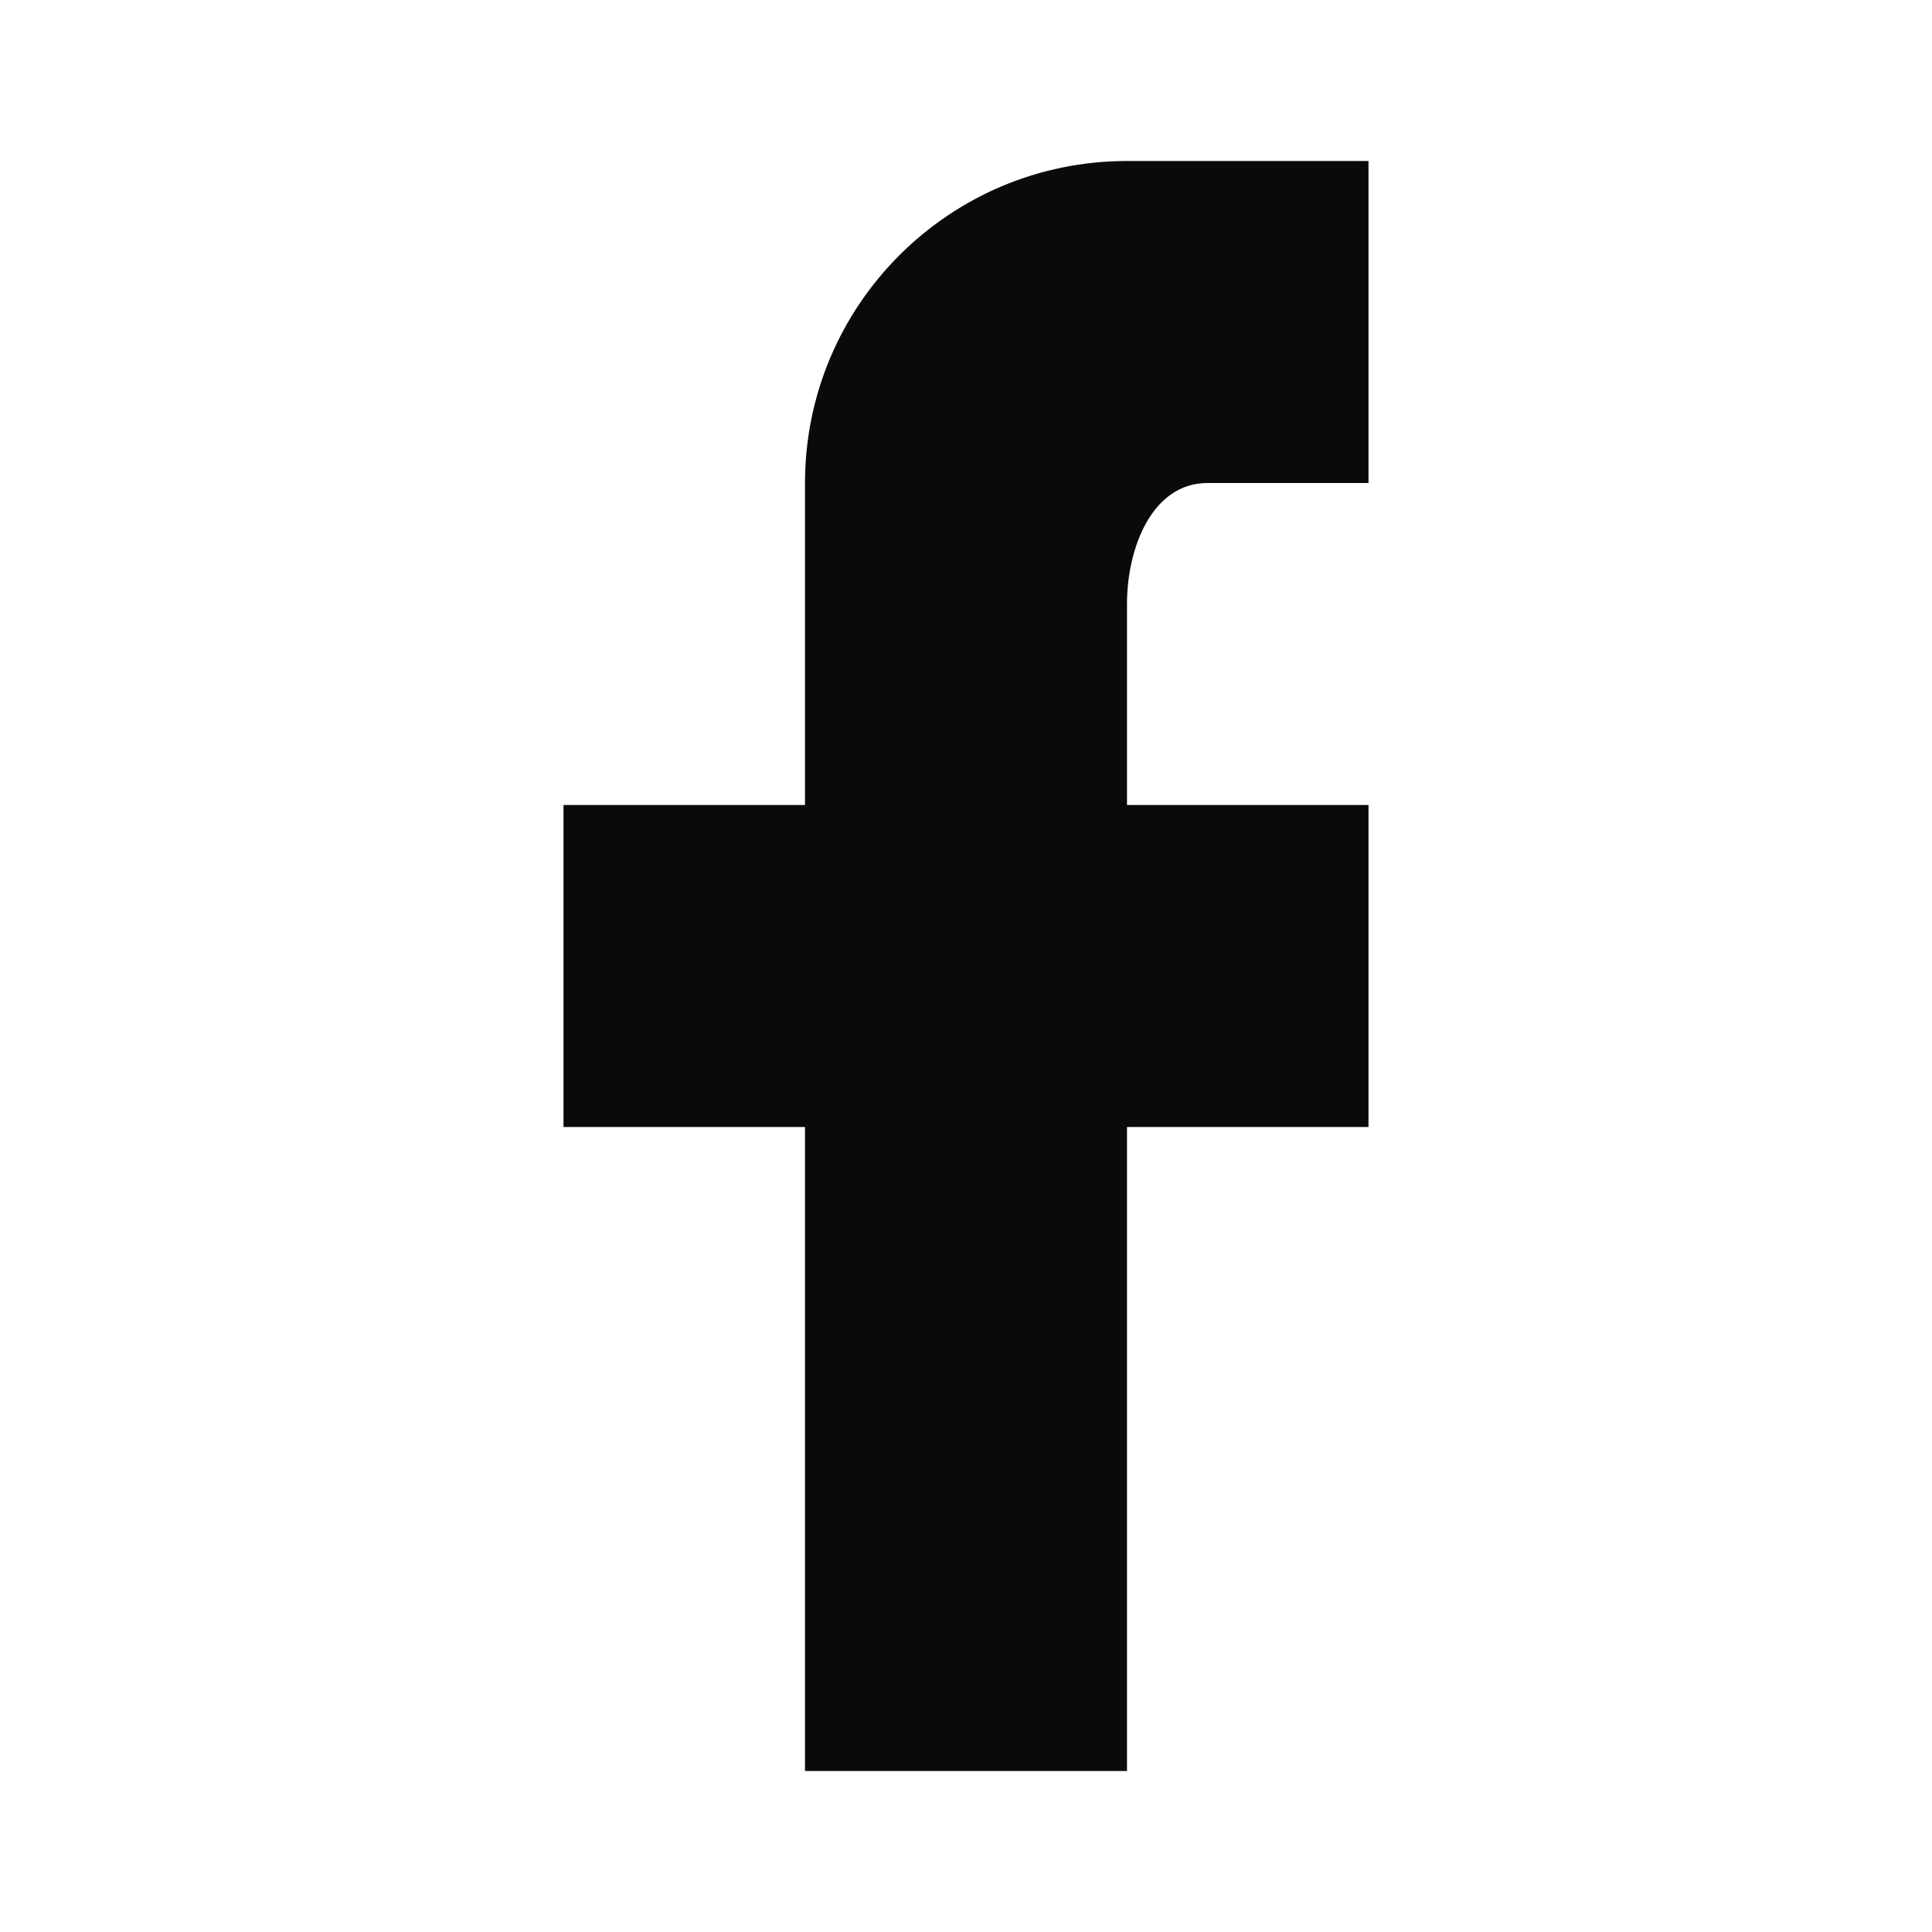
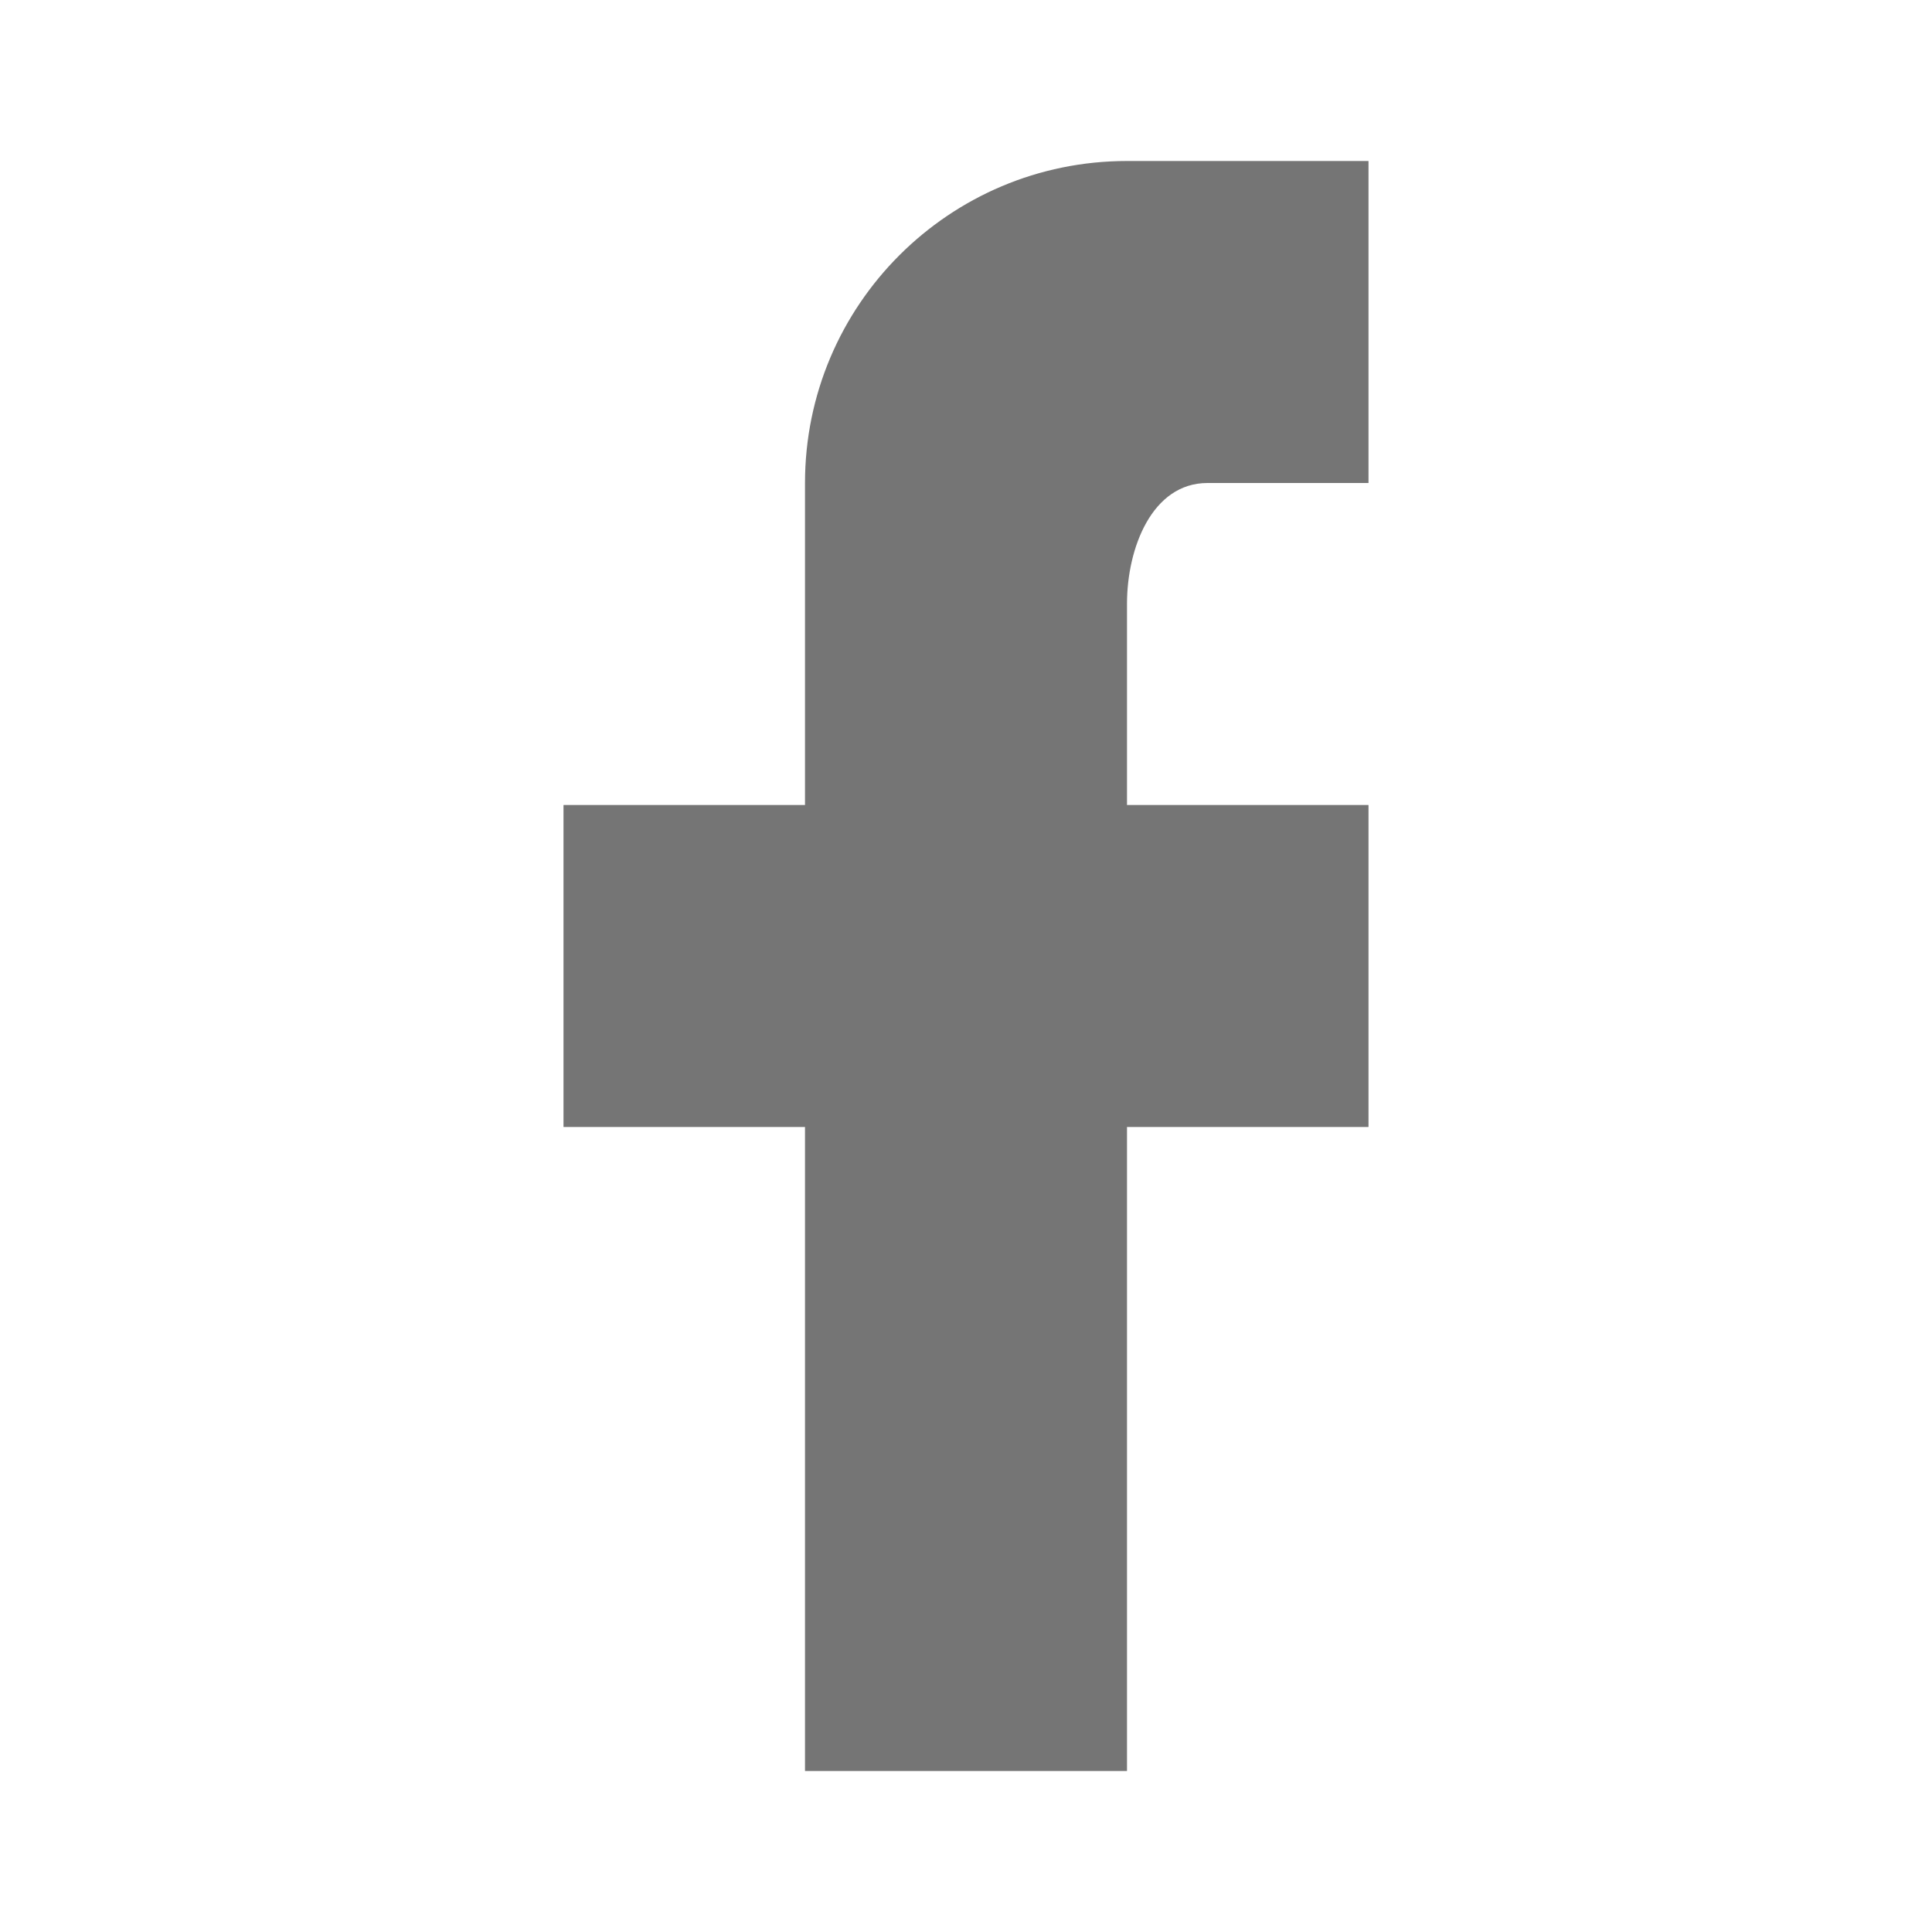
- <svg xmlns="http://www.w3.org/2000/svg" viewBox="0 0 24 24" fill="#0a0a0a" preserveAspectRatio="xMidYMid meet" focusable="false" style="pointer-events: none; display: block; width: 100%; height: 100%;">
+ <svg xmlns="http://www.w3.org/2000/svg" viewBox="0 0 24 24" fill="#757575" preserveAspectRatio="xMidYMid meet" focusable="false" style="pointer-events: none; display: block; width: 100%; height: 100%;">
  <g>
    <path d="M17 2v0 0 4h-2c-0.69 0-1 0.81-1 1.5v2.5h3v4h-3v8h-4v-8h-3v-4h3v-4c0-2.209 1.791-4 4-4v0h3z" />
  </g>
</svg>
